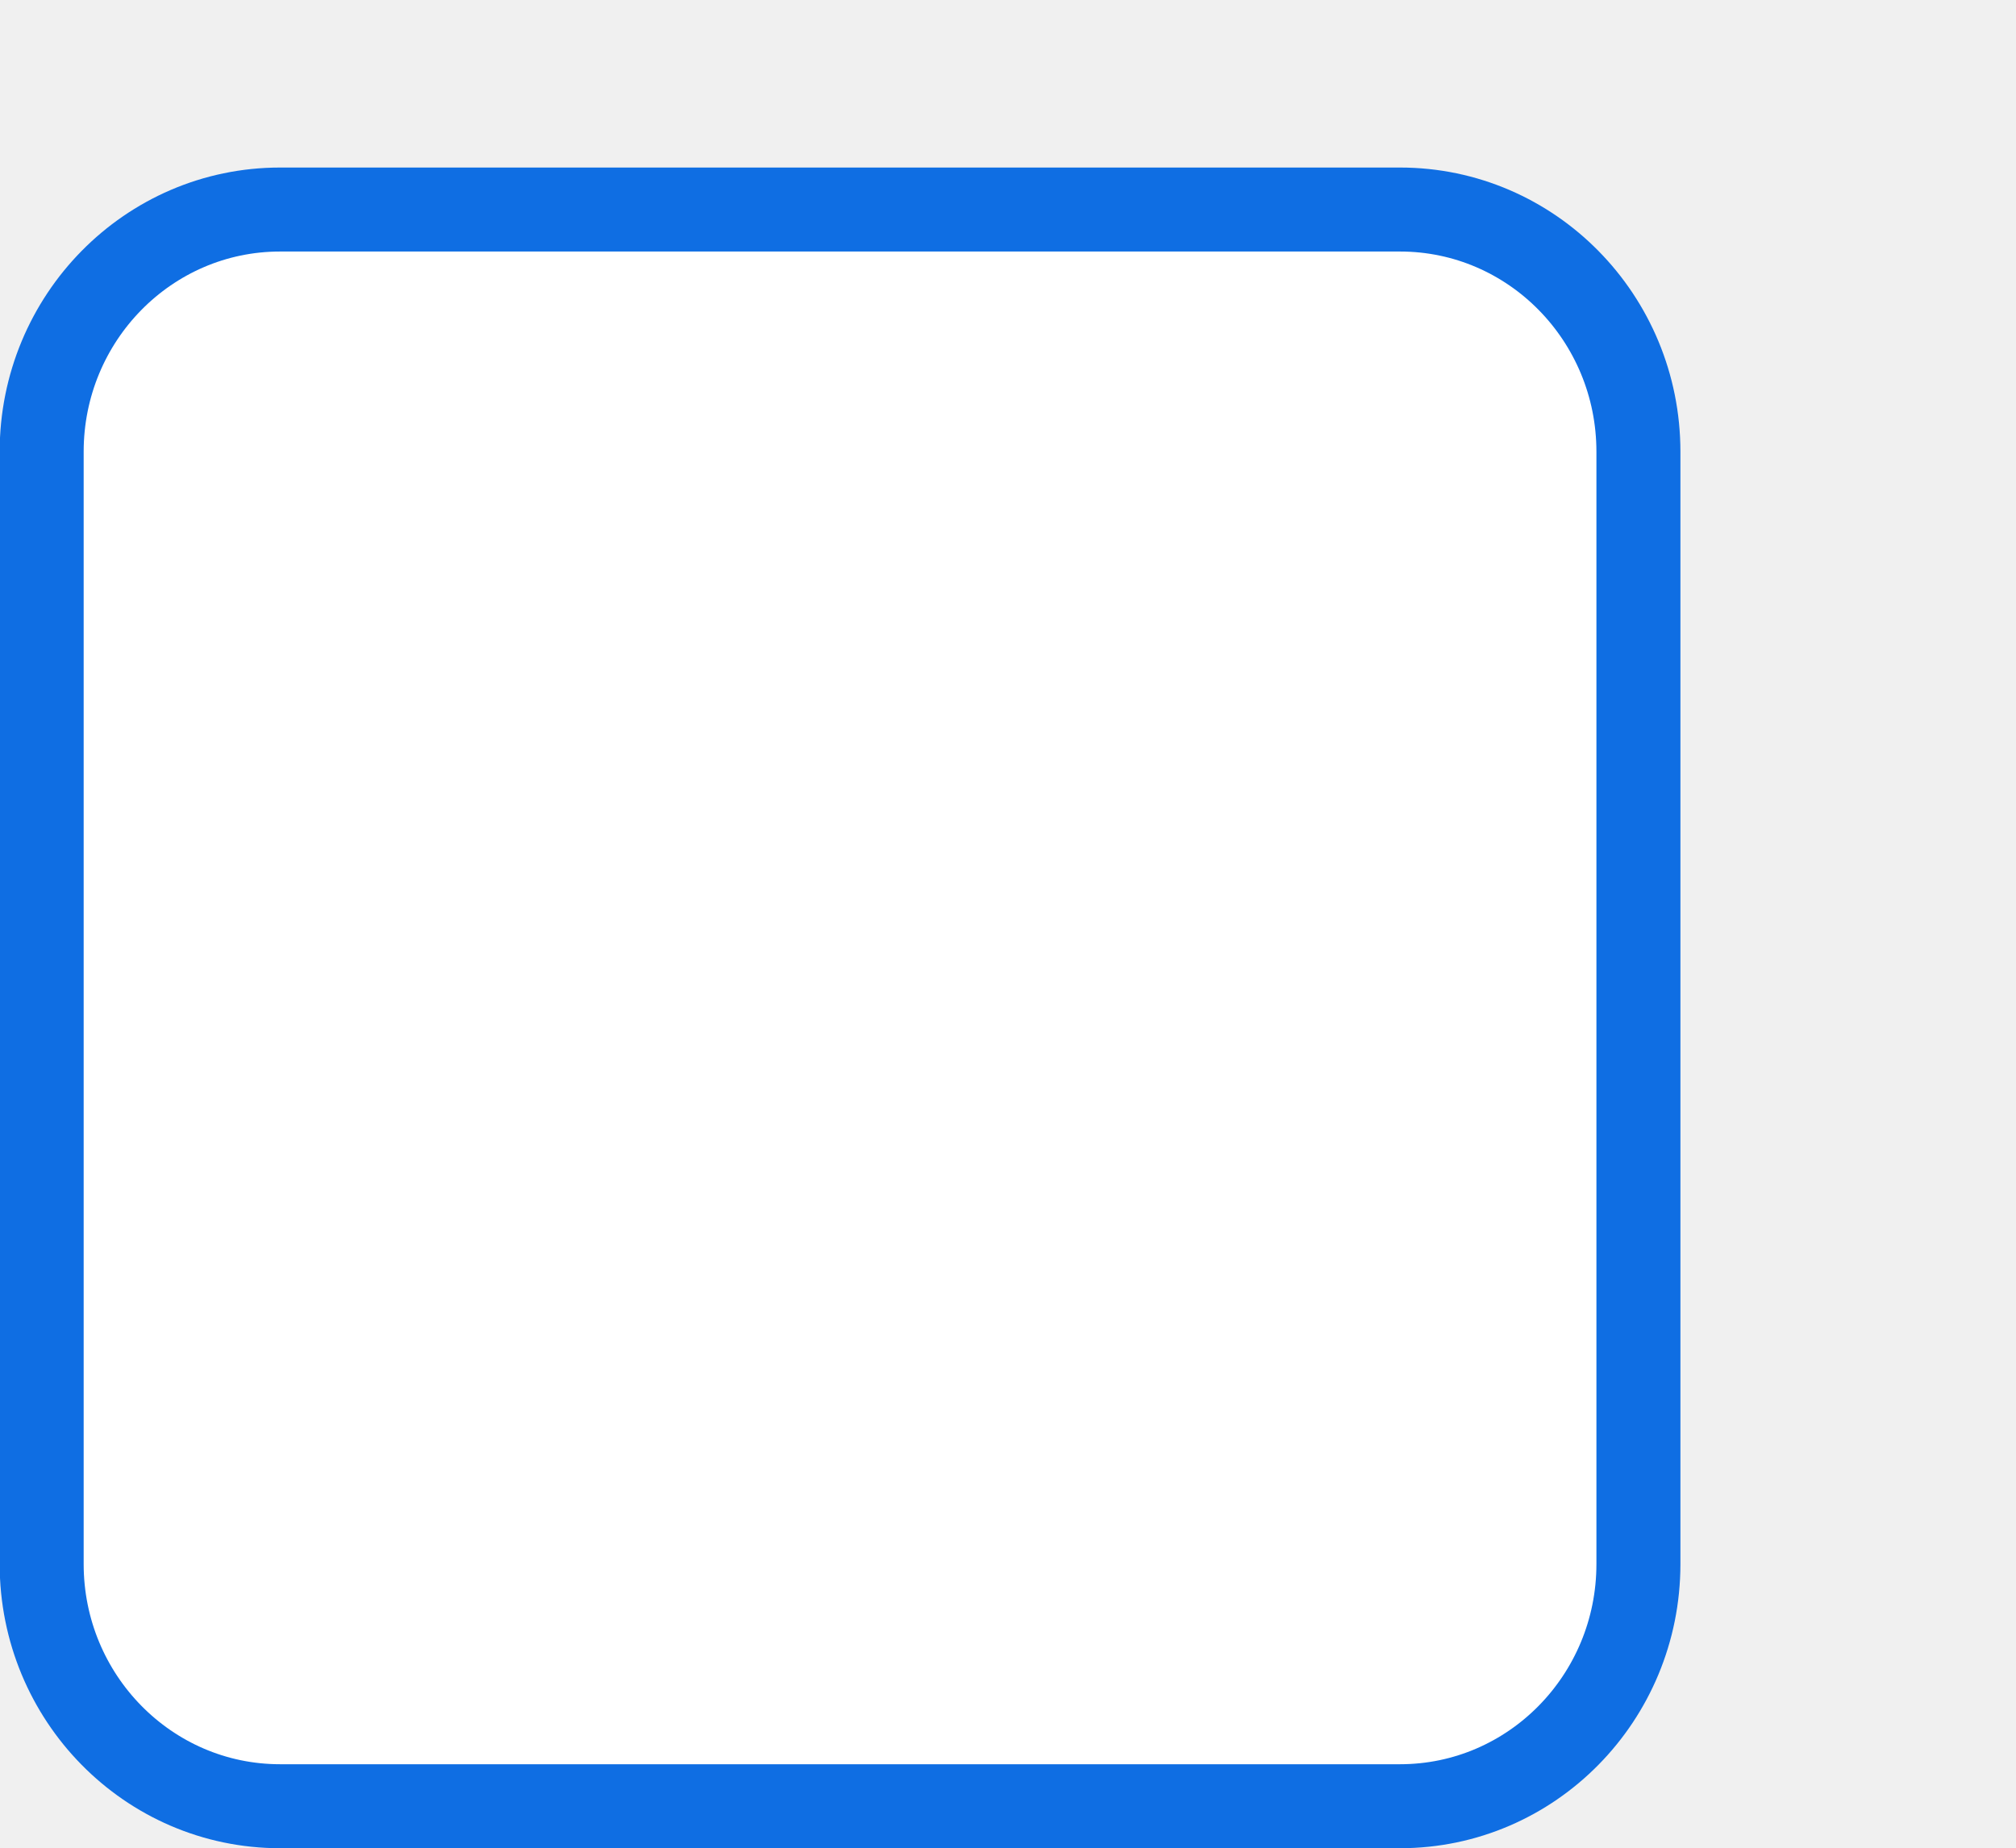
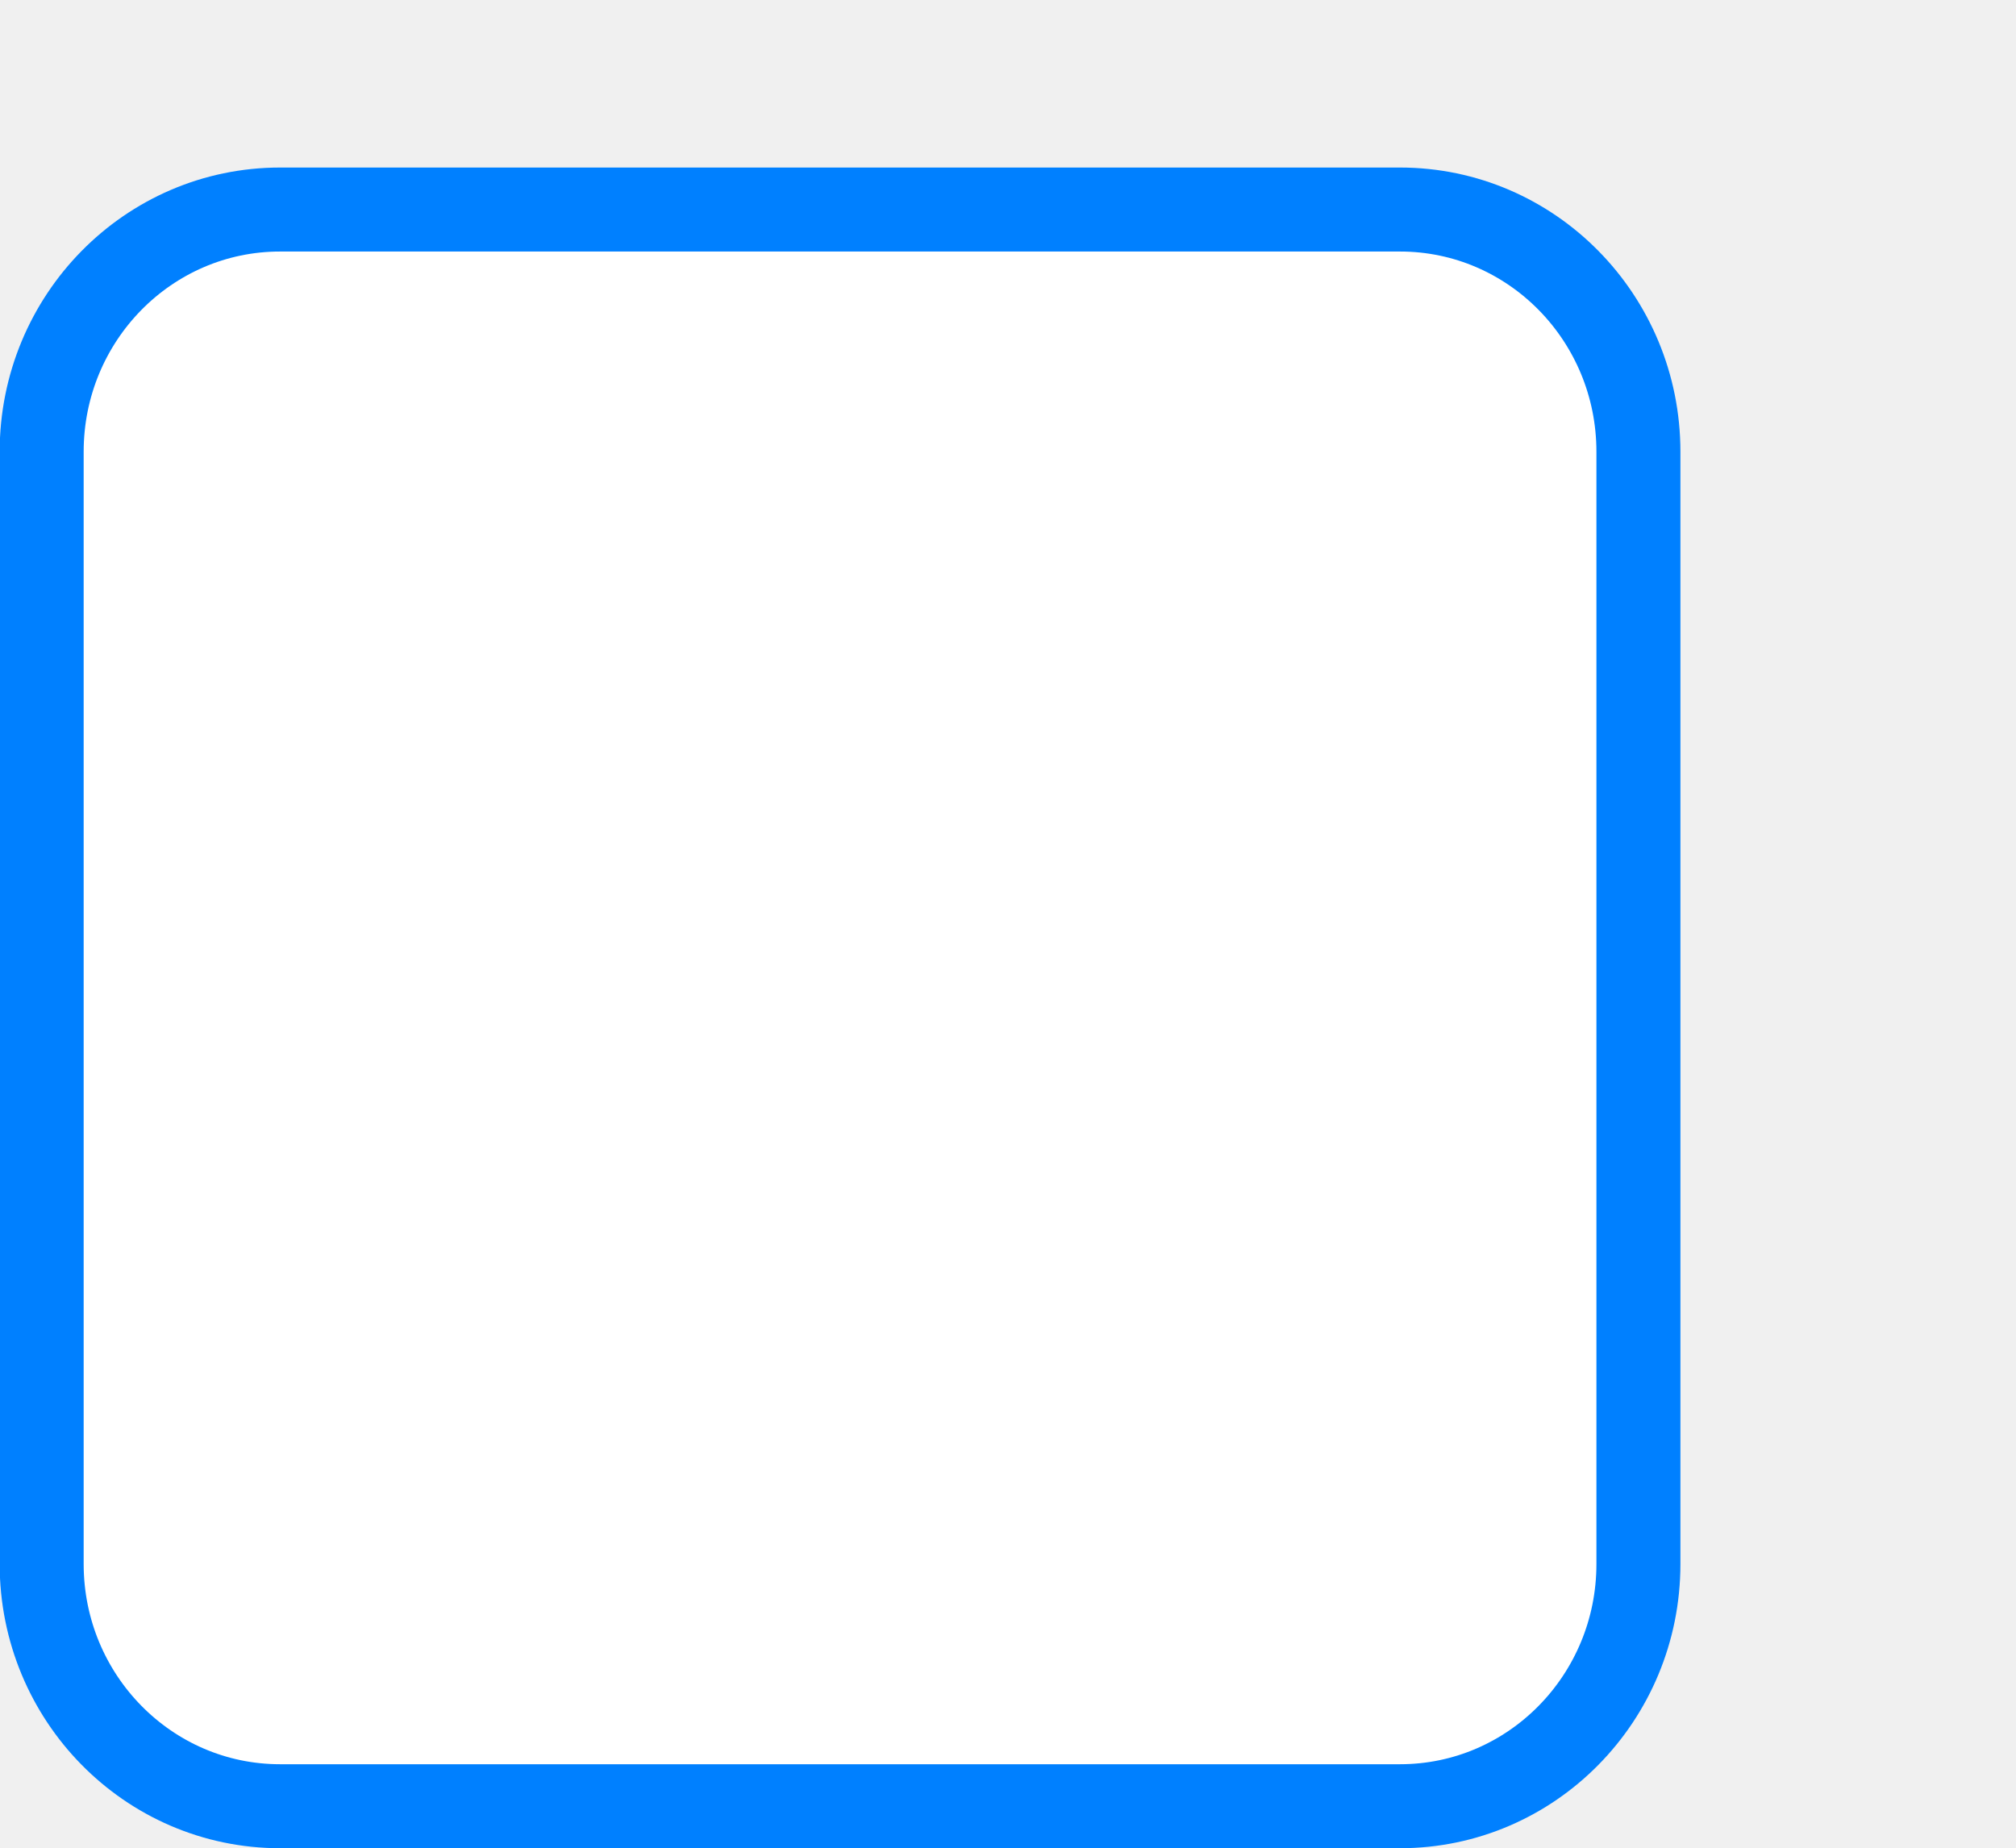
- <svg xmlns="http://www.w3.org/2000/svg" xmlns:xlink="http://www.w3.org/1999/xlink" version="1.1" id="svg3199" height="22" width="24">
+ <svg xmlns="http://www.w3.org/2000/svg" xmlns:xlink="http://www.w3.org/1999/xlink" width="24" height="22" id="svg3199" version="1.1">
  <defs id="defs3201">
    <linearGradient id="linearGradient10013-4-63-6">
-       <stop id="stop10015-2-76-1" offset="0" style="stop-color:#333333;stop-opacity:1;" />
-       <stop id="stop10017-46-15-8" offset="1" style="stop-color:#292929;stop-opacity:1" />
+       <stop style="stop-color:#333333;stop-opacity:1;" offset="0" id="stop10015-2-76-1" />
+       <stop style="stop-color:#292929;stop-opacity:1" offset="1" id="stop10017-46-15-8" />
    </linearGradient>
    <linearGradient id="linearGradient10597-5">
-       <stop id="stop10599-2" offset="0" style="stop-color:#16171a;stop-opacity:1;" />
-       <stop id="stop10601-5" offset="1" style="stop-color:#2b2d33;stop-opacity:1" />
+       <stop style="stop-color:#16171a;stop-opacity:1;" offset="0" id="stop10599-2" />
+       <stop style="stop-color:#2b2d33;stop-opacity:1" offset="1" id="stop10601-5" />
    </linearGradient>
-     <linearGradient xlink:href="#linearGradient10013-4-63-6" id="linearGradient15374" gradientUnits="userSpaceOnUse" gradientTransform="matrix(1.591837,0,0,0.8571429,-1456.546,275.4519)" x1="921.328" y1="-330.051" x2="921.225" y2="-322.164" />
-     <linearGradient xlink:href="#linearGradient10597-5" id="linearGradient15376" gradientUnits="userSpaceOnUse" x1="1203.918" y1="-217.567" x2="1203.918" y2="-227.08" gradientTransform="translate(-1199.985,216.3805)" />
+     <linearGradient y2="-322.164" x2="921.225" y1="-330.051" x1="921.328" gradientTransform="matrix(1.591837,0,0,0.8571429,-1456.546,275.4519)" gradientUnits="userSpaceOnUse" id="linearGradient15374" xlink:href="#linearGradient10013-4-63-6" />
+     <linearGradient gradientTransform="translate(-1199.985,216.3805)" y2="-227.08" x2="1203.918" y1="-217.567" x1="1203.918" gradientUnits="userSpaceOnUse" id="linearGradient15376" xlink:href="#linearGradient10597-5" />
    <linearGradient id="linearGradient5581-5-2-4-6-8-7-35-8">
-       <stop style="stop-color:#45484c;stop-opacity:1;" offset="0" id="stop5583-0-92-8-0-7-6-5-1" />
-       <stop id="stop5585-4-7-2-7-9-9-92-0" offset="0.4" style="stop-color:#393c3f;stop-opacity:1;" />
-       <stop style="stop-color:#2d2f32;stop-opacity:1;" offset="1" id="stop5587-6-7-2-0-3-1-21-5" />
+       <stop id="stop5583-0-92-8-0-7-6-5-1" offset="0" style="stop-color:#45484c;stop-opacity:1;" />
+       <stop style="stop-color:#393c3f;stop-opacity:1;" offset="0.4" id="stop5585-4-7-2-7-9-9-92-0" />
+       <stop id="stop5587-6-7-2-0-3-1-21-5" offset="1" style="stop-color:#2d2f32;stop-opacity:1;" />
    </linearGradient>
  </defs>
-   <g transform="translate(-342.5,-521.3622)" id="layer1">
-     <rect rx="2.838" y="523.857" x="342.996" height="19.011" width="19.009" id="rect11803" style="color:#000000;display:inline;overflow:visible;visibility:visible;fill:#ffffff;fill-opacity:1;stroke:#0f6ee3;stroke-width:1;stroke-linecap:butt;stroke-linejoin:round;stroke-miterlimit:4;stroke-dasharray:none;stroke-dashoffset:0;stroke-opacity:1;marker:none;enable-background:accumulate" ry="2.884" />
-     <rect y="521.584" x="342.299" height="21.944" width="21.944" id="rect17347" style="color:#000000;fill:none;stroke:none;stroke-width:2;marker:none;visibility:visible;display:inline;overflow:visible;enable-background:accumulate" />
+   <g id="layer1" transform="translate(-342.5,-521.3622)">
+     <rect ry="2.884" style="color:#000000;display:inline;overflow:visible;visibility:visible;fill:#ffffff;fill-opacity:1;stroke:#0080ff;stroke-width:1;stroke-linecap:butt;stroke-linejoin:round;stroke-miterlimit:4;stroke-dasharray:none;stroke-dashoffset:0;stroke-opacity:1;marker:none;enable-background:accumulate" id="rect11803" width="19.009" height="19.011" x="342.996" y="523.857" rx="2.838" />
+     <rect style="color:#000000;fill:none;stroke:none;stroke-width:2;marker:none;visibility:visible;display:inline;overflow:visible;enable-background:accumulate" id="rect17347" width="21.944" height="21.944" x="342.299" y="521.584" />
  </g>
</svg>
